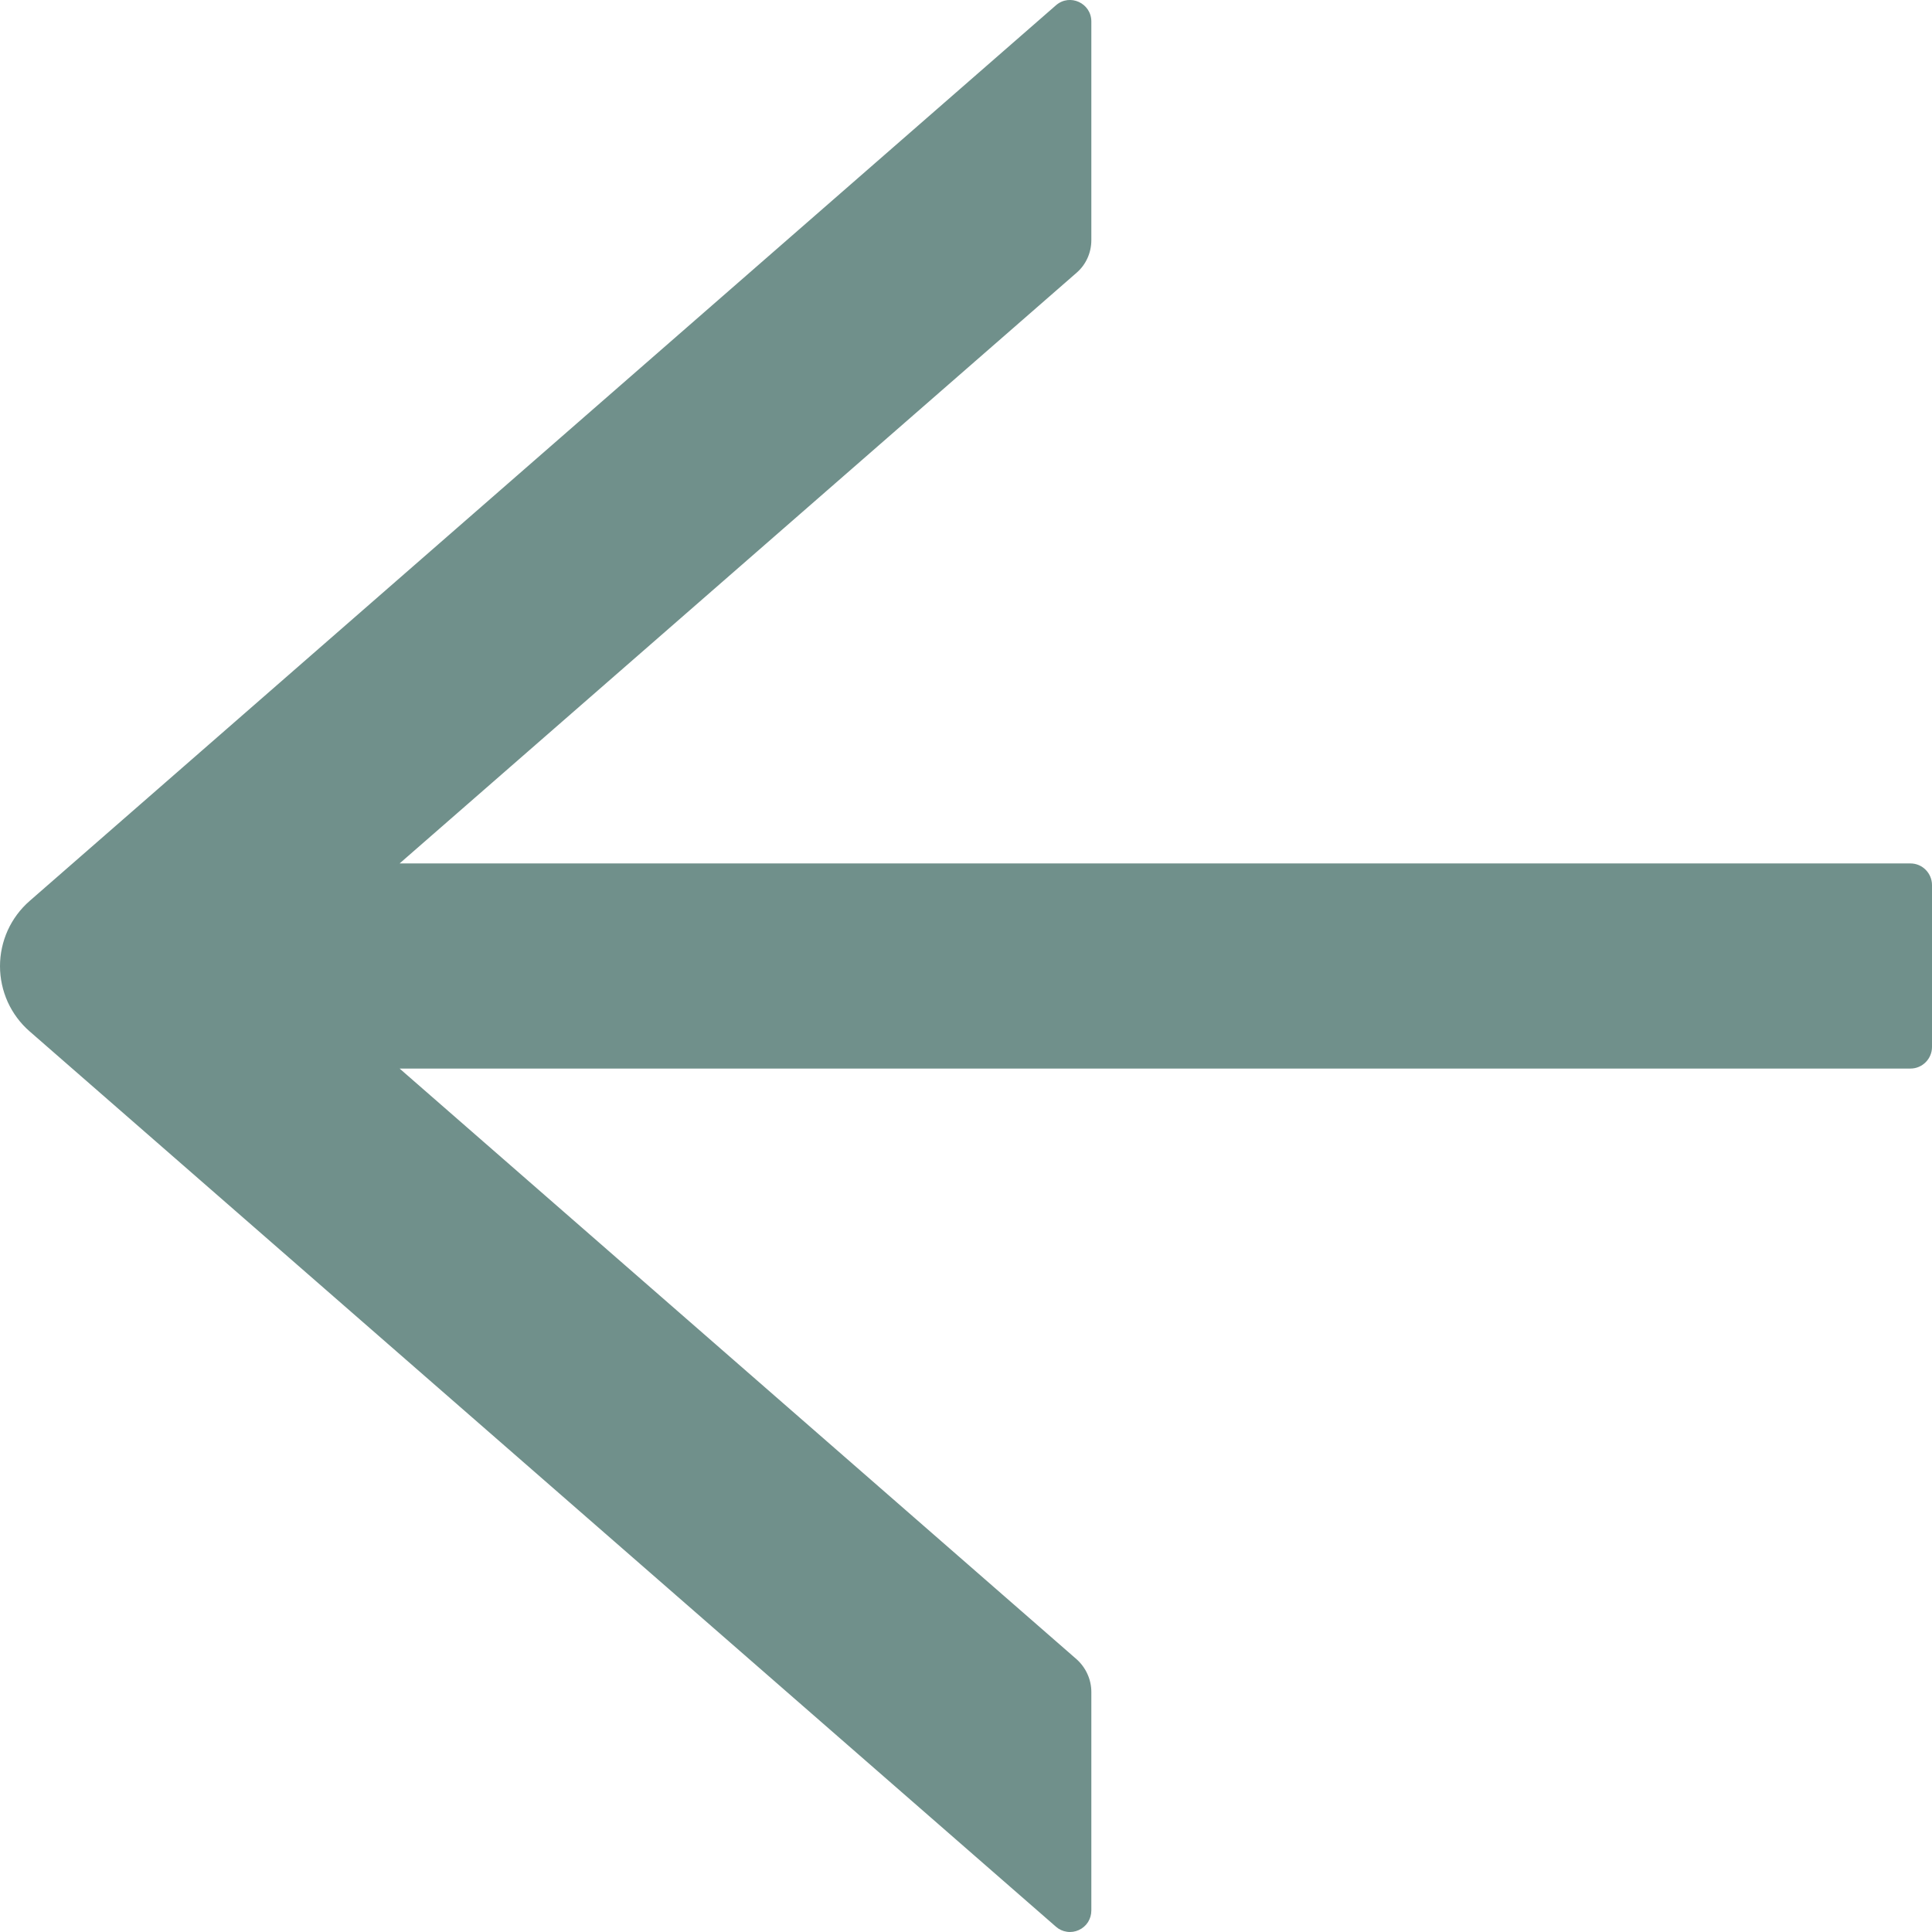
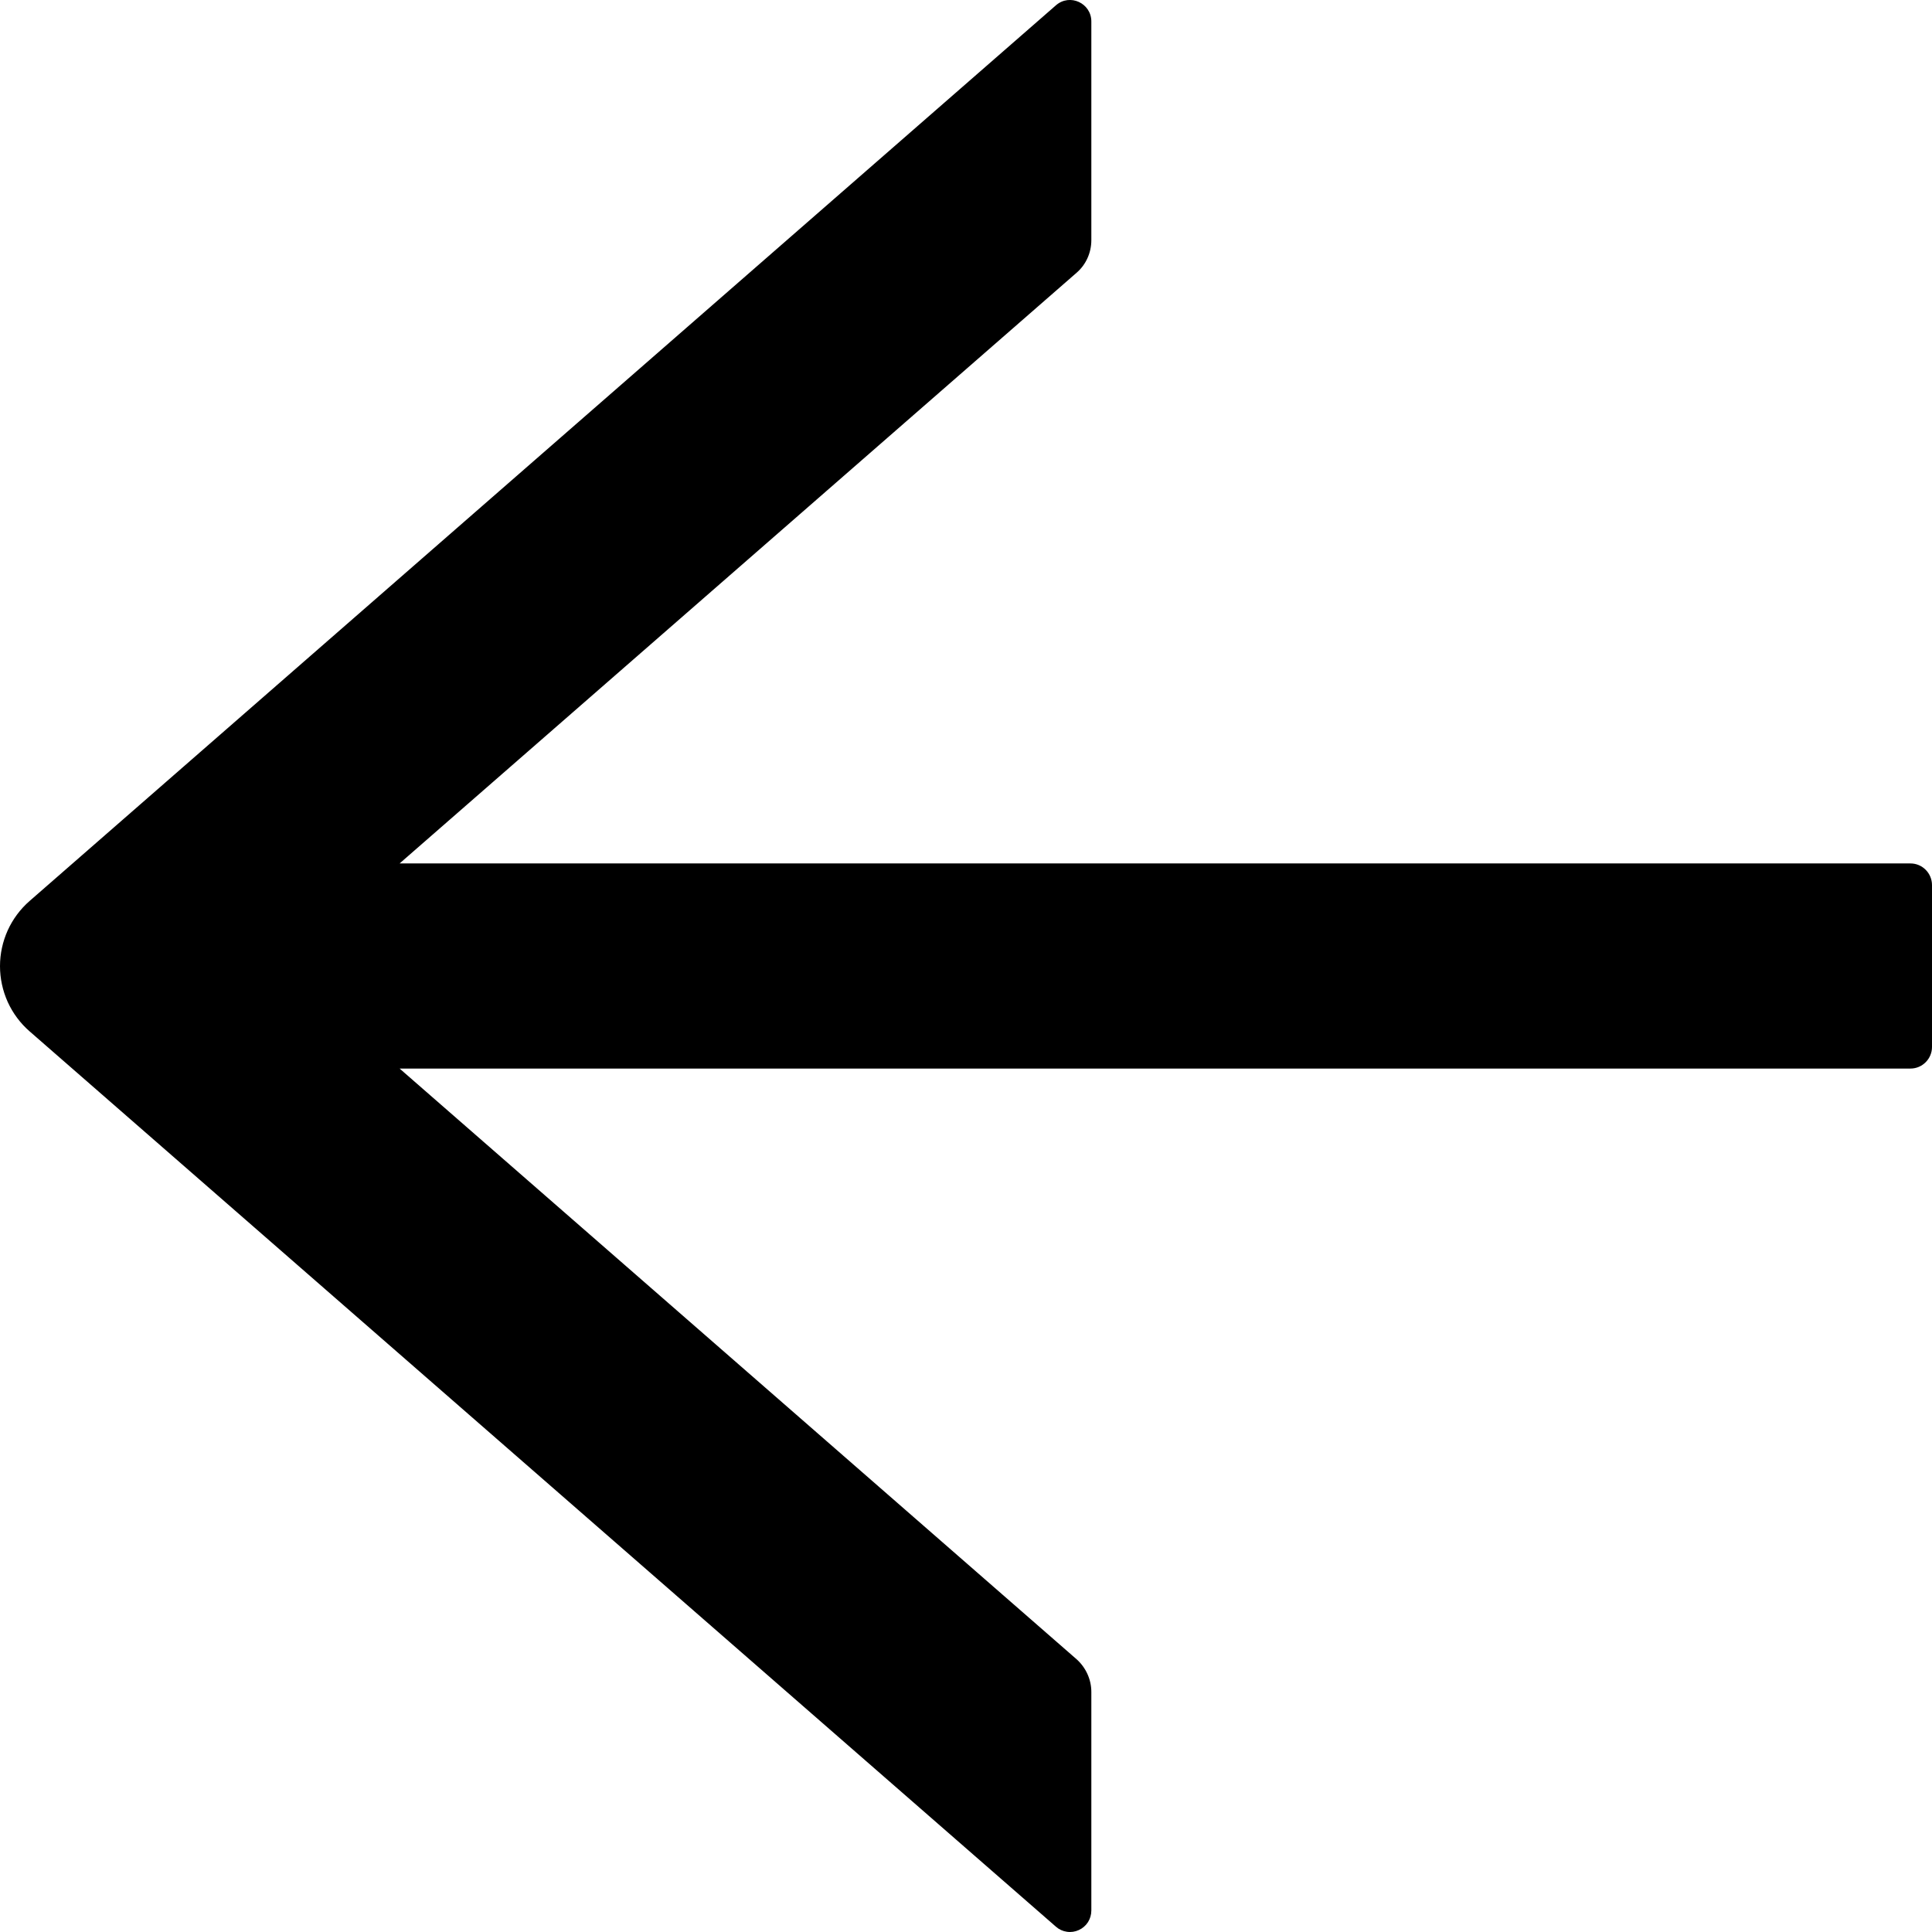
- <svg xmlns="http://www.w3.org/2000/svg" width="24" height="24" viewBox="0 0 24 24" fill="none">
-   <path d="M13.117 0.066L0.368 11.192C0.252 11.293 0.16 11.417 0.096 11.557C0.033 11.697 -5.31162e-07 11.848 -5.2445e-07 12.002C-5.17738e-07 12.155 0.033 12.307 0.096 12.447C0.16 12.587 0.252 12.711 0.368 12.812L13.117 23.934C13.155 23.968 13.203 23.99 13.253 23.997C13.303 24.005 13.355 23.997 13.401 23.976C13.448 23.955 13.487 23.921 13.515 23.878C13.542 23.835 13.557 23.785 13.557 23.733L13.557 21.018C13.557 20.864 13.49 20.716 13.374 20.612L4.964 13.274L23.733 13.274C23.88 13.274 24 13.153 24 13.006L24 10.995C24 10.847 23.88 10.726 23.733 10.726L4.964 10.726L13.374 3.388C13.49 3.288 13.557 3.14 13.557 2.983L13.557 0.267C13.557 0.039 13.29 -0.085 13.117 0.066Z" fill="#70908B" />
+ <svg xmlns="http://www.w3.org/2000/svg" width="24" height="24" viewBox="0 0 24 24">
+   <path d="M13.117 0.066L0.368 11.192C0.252 11.293 0.16 11.417 0.096 11.557C0.033 11.697 -5.31162e-07 11.848 -5.2445e-07 12.002C-5.17738e-07 12.155 0.033 12.307 0.096 12.447C0.16 12.587 0.252 12.711 0.368 12.812L13.117 23.934C13.155 23.968 13.203 23.99 13.253 23.997C13.303 24.005 13.355 23.997 13.401 23.976C13.448 23.955 13.487 23.921 13.515 23.878C13.542 23.835 13.557 23.785 13.557 23.733L13.557 21.018C13.557 20.864 13.49 20.716 13.374 20.612L4.964 13.274L23.733 13.274C23.88 13.274 24 13.153 24 13.006L24 10.995C24 10.847 23.88 10.726 23.733 10.726L4.964 10.726L13.374 3.388C13.49 3.288 13.557 3.14 13.557 2.983L13.557 0.267C13.557 0.039 13.29 -0.085 13.117 0.066Z" />
</svg>
